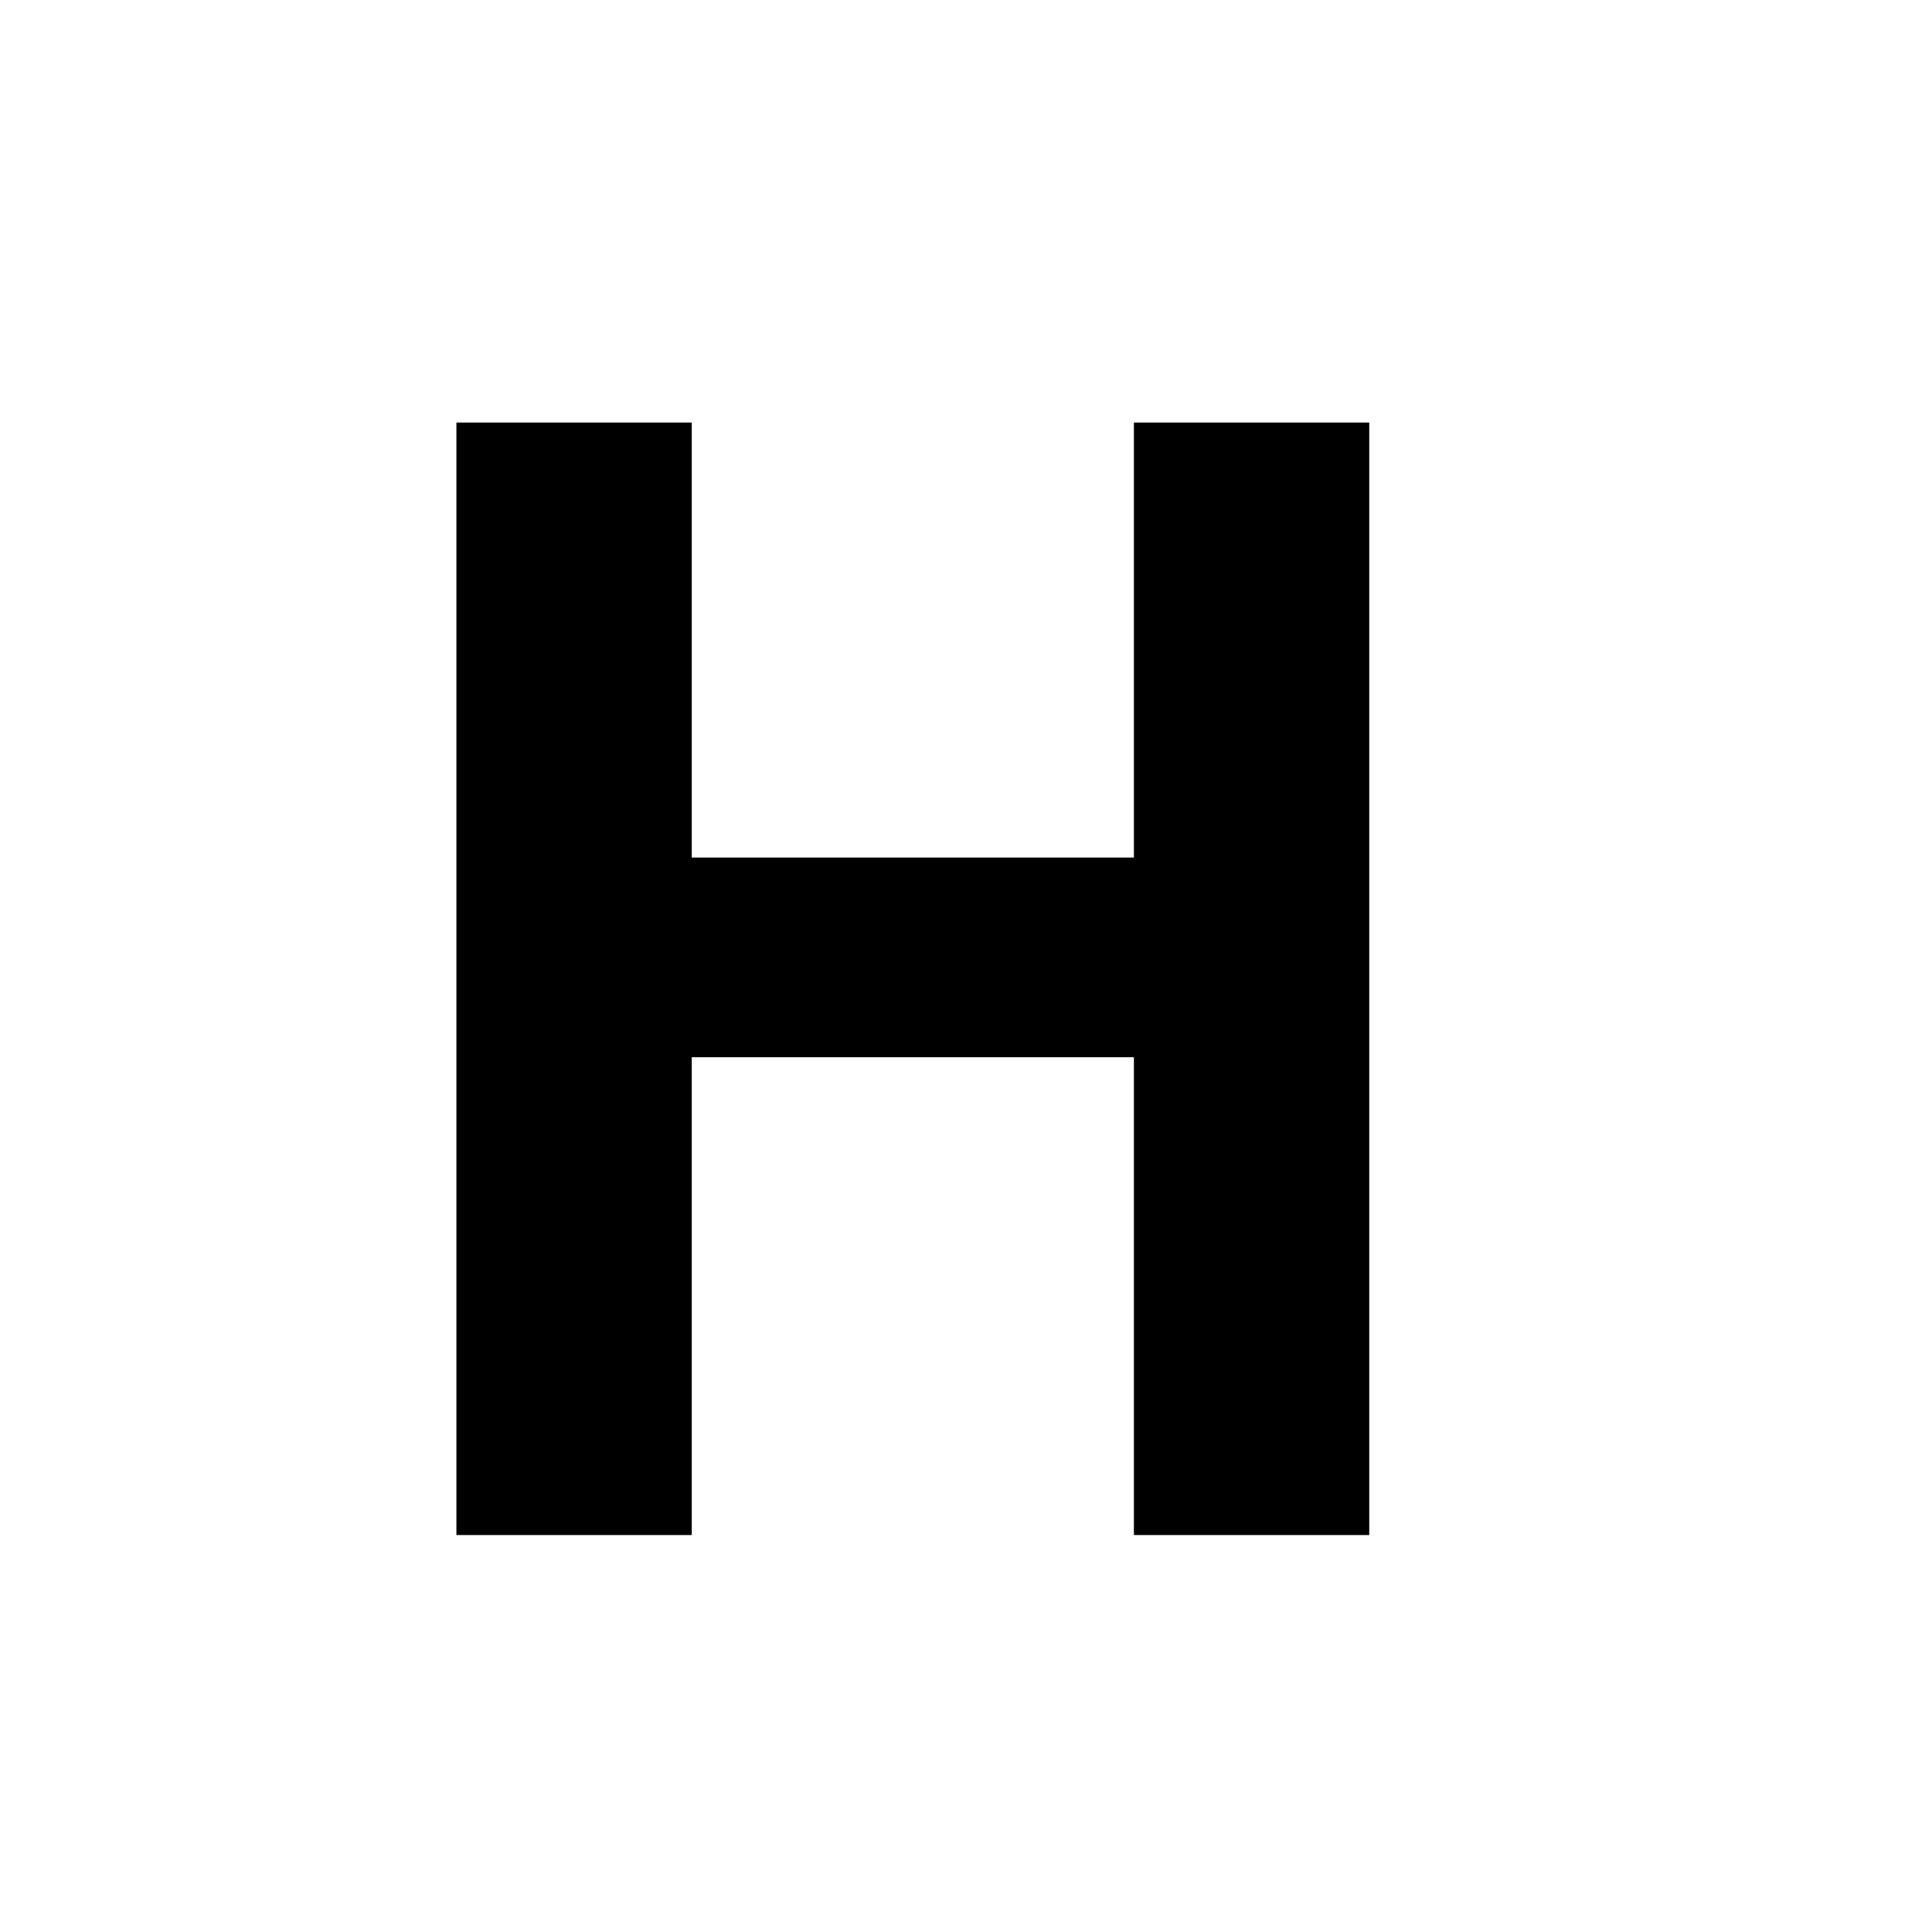
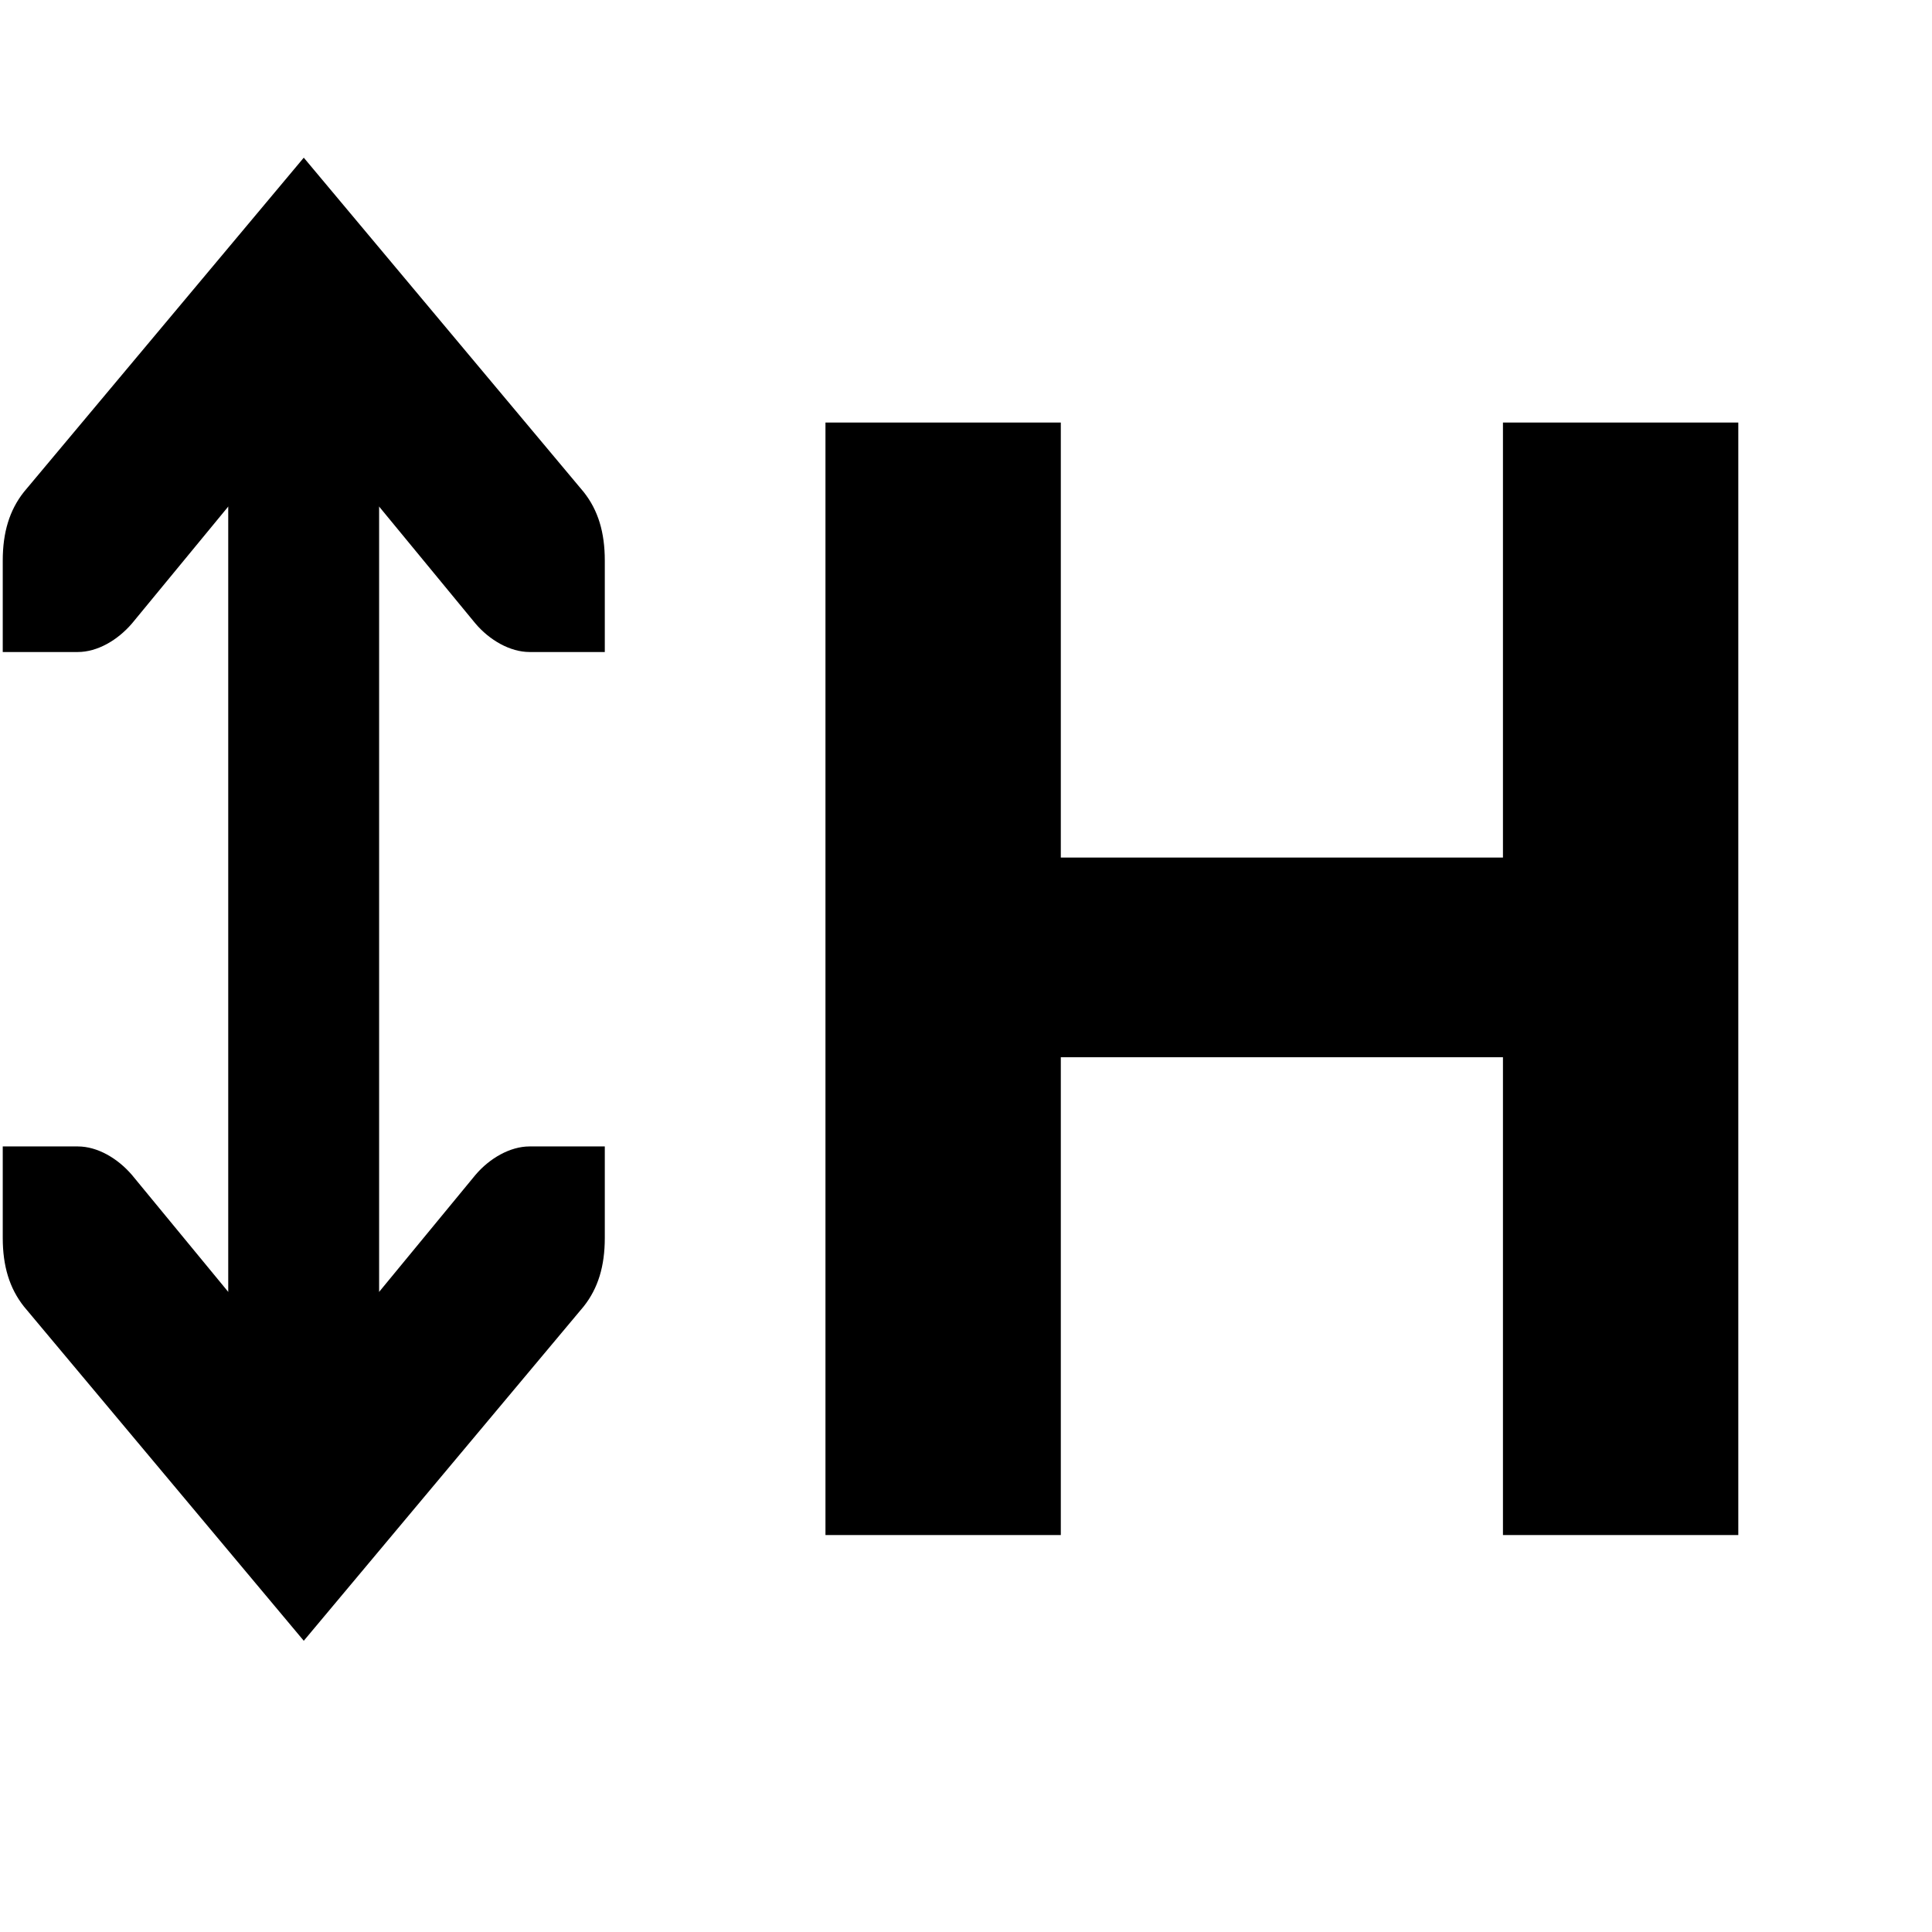
<svg xmlns="http://www.w3.org/2000/svg" width="16" height="16" viewBox="0 0 4.233 4.233" version="1.1" id="svg5">
  <defs id="defs2" />
  <g id="layer1">
-     <text xml:space="preserve" style="font-style:normal;font-weight:normal;font-size:3.42px;line-height:1.25;font-family:sans-serif;fill:#000000;fill-opacity:1;stroke:none;stroke-width:0.085" x="0.686" y="3.363" id="text1574">
-       <tspan id="tspan1572" style="font-weight:bold;stroke-width:0.085" x="0.686" y="3.363">H</tspan>
+     <text xml:space="preserve" style="font-style:normal;font-weight:normal;font-size:3.42px;line-height:1.25;font-family:sans-serif;fill:#000000;fill-opacity:1;stroke:none;stroke-width:0.085" x="1.496" y="3.363" id="text1574">
+       <tspan id="tspan1572" style="font-weight:bold;stroke-width:0.085" x="1.496" y="3.363">H</tspan>
    </text>
+     <g id="g952" transform="translate(-0.1295439,-0.2721713)">
+       <g id="g835" transform="matrix(0.2645833,0,0,0.2645833,0.1042432,0.2264688)" style="fill:#000000">
+         <g id="g1531" transform="matrix(0.7572207,0,0,0.7572207,-9.760334,-6.757049)" style="fill:#000000;fill-opacity:1">
+           <path d="m 19.63,21.689 h -0.823 c -0.212,0 -0.437,0.129 -0.592,0.312 l -1.055,1.281 v -8.594 h -1.646 v 8.594 l -1.055,-1.281 c -0.158,-0.184 -0.379,-0.312 -0.592,-0.312 H 13.046 v 1 c 0,0.309 0.074,0.551 0.231,0.75 l 3.061,3.656 3.061,-3.656 c 0.158,-0.199 0.231,-0.441 0.231,-0.75 z m 0,0" fill="#2e3436" id="path1278" style="fill:#000000;fill-opacity:1;stroke-width:0.907" />
+           <path d="m 19.63,16.282 h -0.823 c -0.212,0 -0.437,-0.129 -0.592,-0.312 l -1.055,-1.281 v 8.594 h -1.646 v -8.594 l -1.055,1.281 c -0.158,0.184 -0.379,0.312 -0.592,0.312 H 13.046 v -1 c 0,-0.309 0.074,-0.551 0.231,-0.75 l 3.061,-3.656 3.061,3.656 c 0.158,0.199 0.231,0.441 0.231,0.75 z m 0,0" fill="#2e3436" id="path1494" style="fill:#000000;fill-opacity:1;stroke-width:0.907" />
+         </g>
+       </g>
+     </g>
  </g>
</svg>
